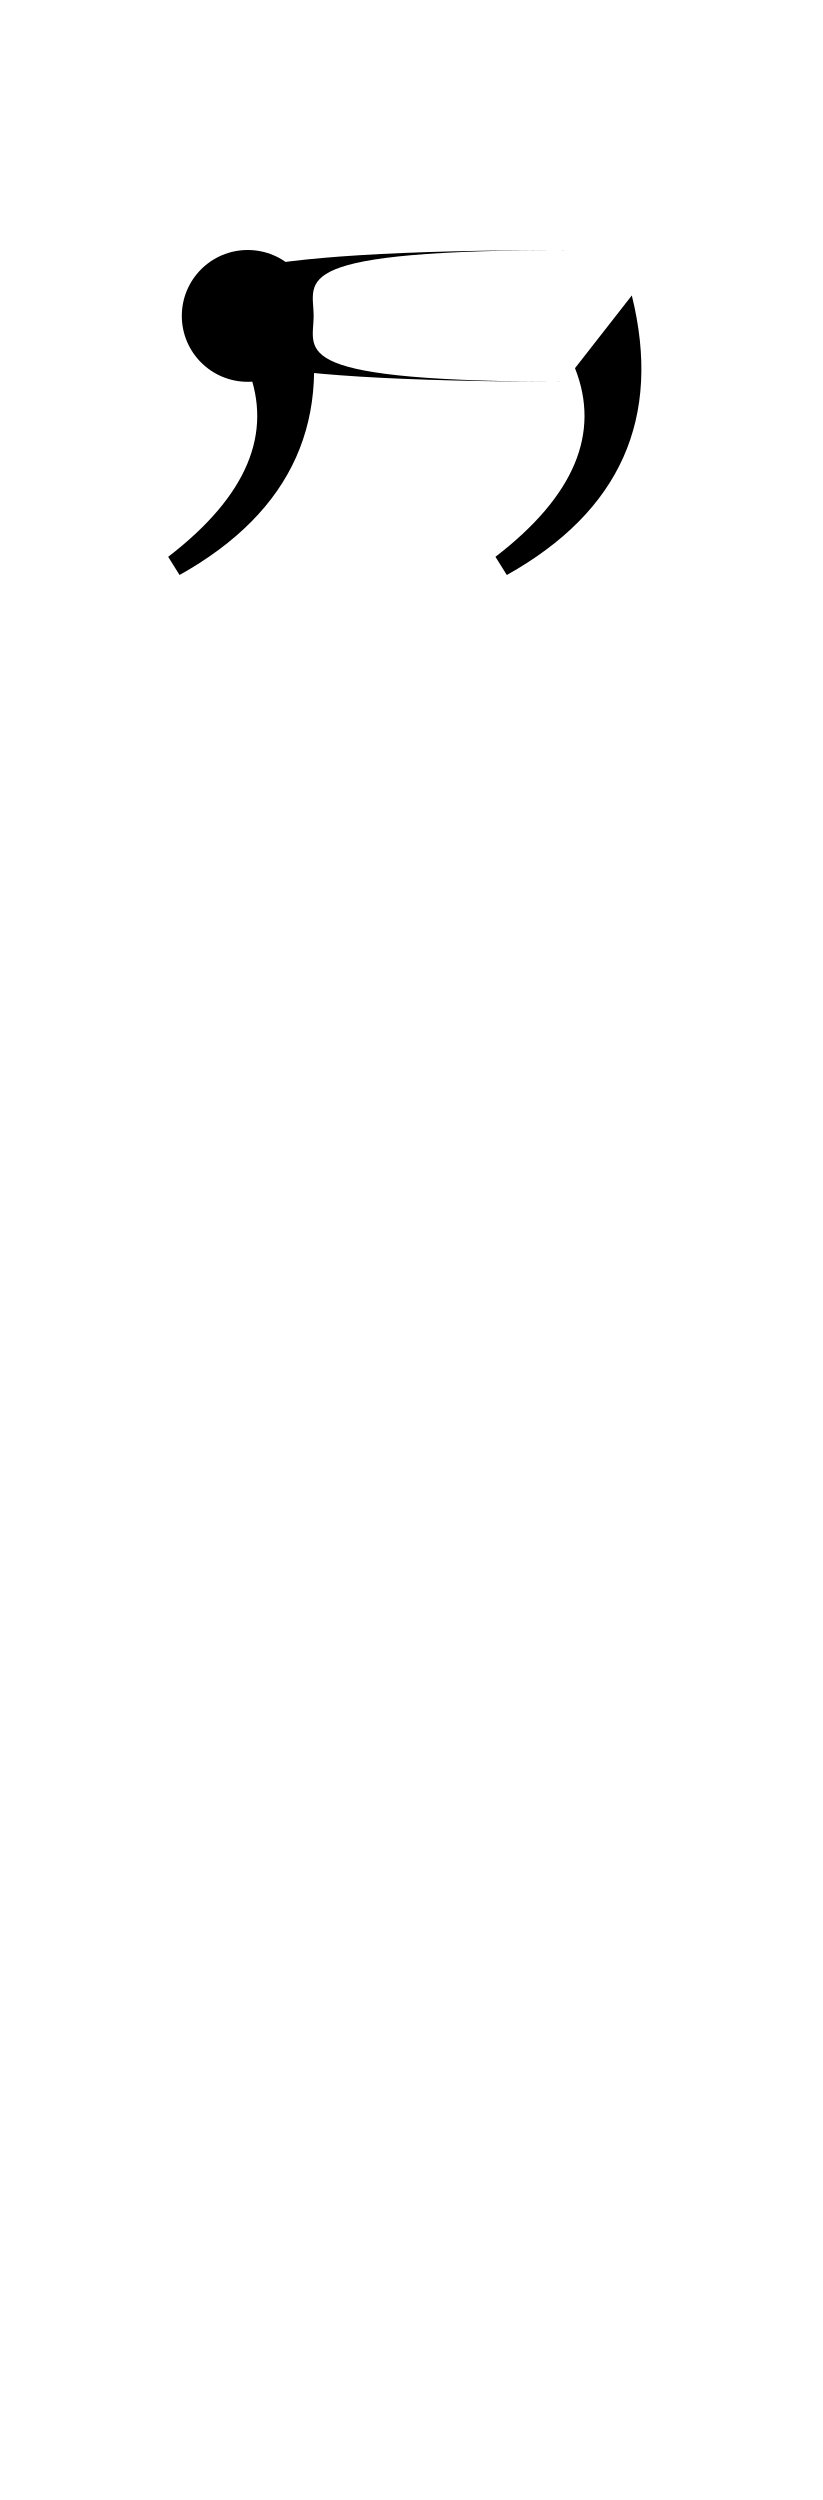
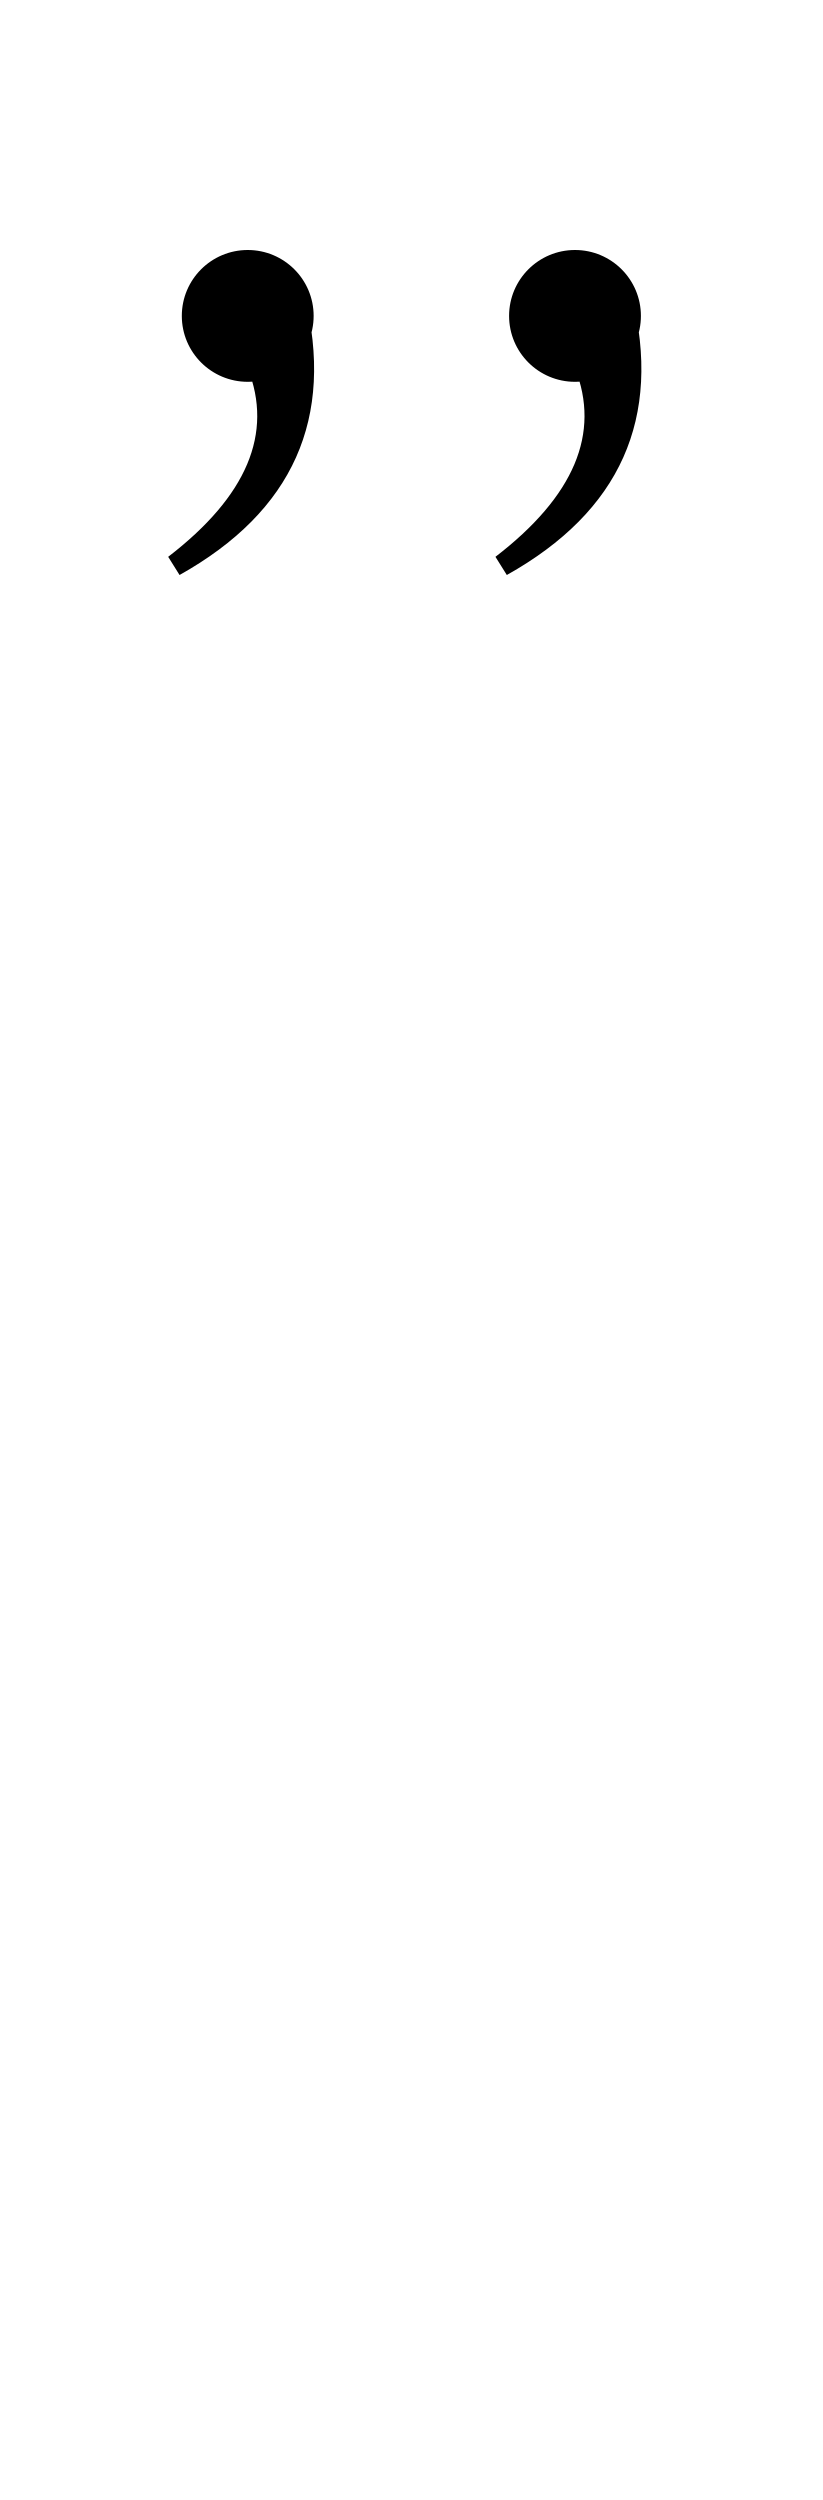
<svg xmlns="http://www.w3.org/2000/svg" viewBox="0 0 362 1100">
  <g transform="translate(0 820) scale(1 -1)">
-     <path d="M138.0 681.0C138.0 697.016 125.016 710.0 109.0 710.0C92.984 710.0 80.0 697.016 80.0 681.0C80.0 664.984 92.984 652.0 109.0 652.0C125.016 652.0 138.0 664.984 138.0 681.0ZM134.0 690.0 109.0 658.0Q126.0 615.0 74.0 575.0L79.0 567.0Q154.0 609.0 134.0 690.0ZM138.0 681.0C138.0 697.016 125.016 710.0 253.0 710.0C92.983 710.0 80.0 697.016 80.0 681.0C80.0 664.983 92.983 652.0 253.0 652.0C125.016 652.0 138.0 664.983 138.0 681.0ZM278.0 690.0 253.0 658.0Q270.0 615.0 218.0 575.0L223.0 567.0Q298.0 609.0 278.0 690.0Z" fill="black" fill-rule="nonzero" />
+     <path d="M138.0 681.0C138.0 697.016 125.016 710.0 109.0 710.0C92.984 710.0 80.0 697.016 80.0 681.0C80.0 664.984 92.984 652.0 109.0 652.0C125.016 652.0 138.0 664.984 138.0 681.0ZM134.0 690.0 109.0 658.0Q126.0 615.0 74.0 575.0L79.0 567.0Q154.0 609.0 134.0 690.0ZM282.0 681.0C282.0 697.016 269.016 710.0 253.0 710.0C236.984 710.0 224.0 697.016 224.0 681.0C224.0 664.984 236.984 652.0 253.0 652.0C269.016 652.0 282.0 664.984 282.0 681.0ZM278.0 690.0 253.0 658.0Q270.0 615.0 218.0 575.0L223.0 567.0Q298.0 609.0 278.0 690.0Z" fill="black" fill-rule="nonzero" />
  </g>
</svg>
